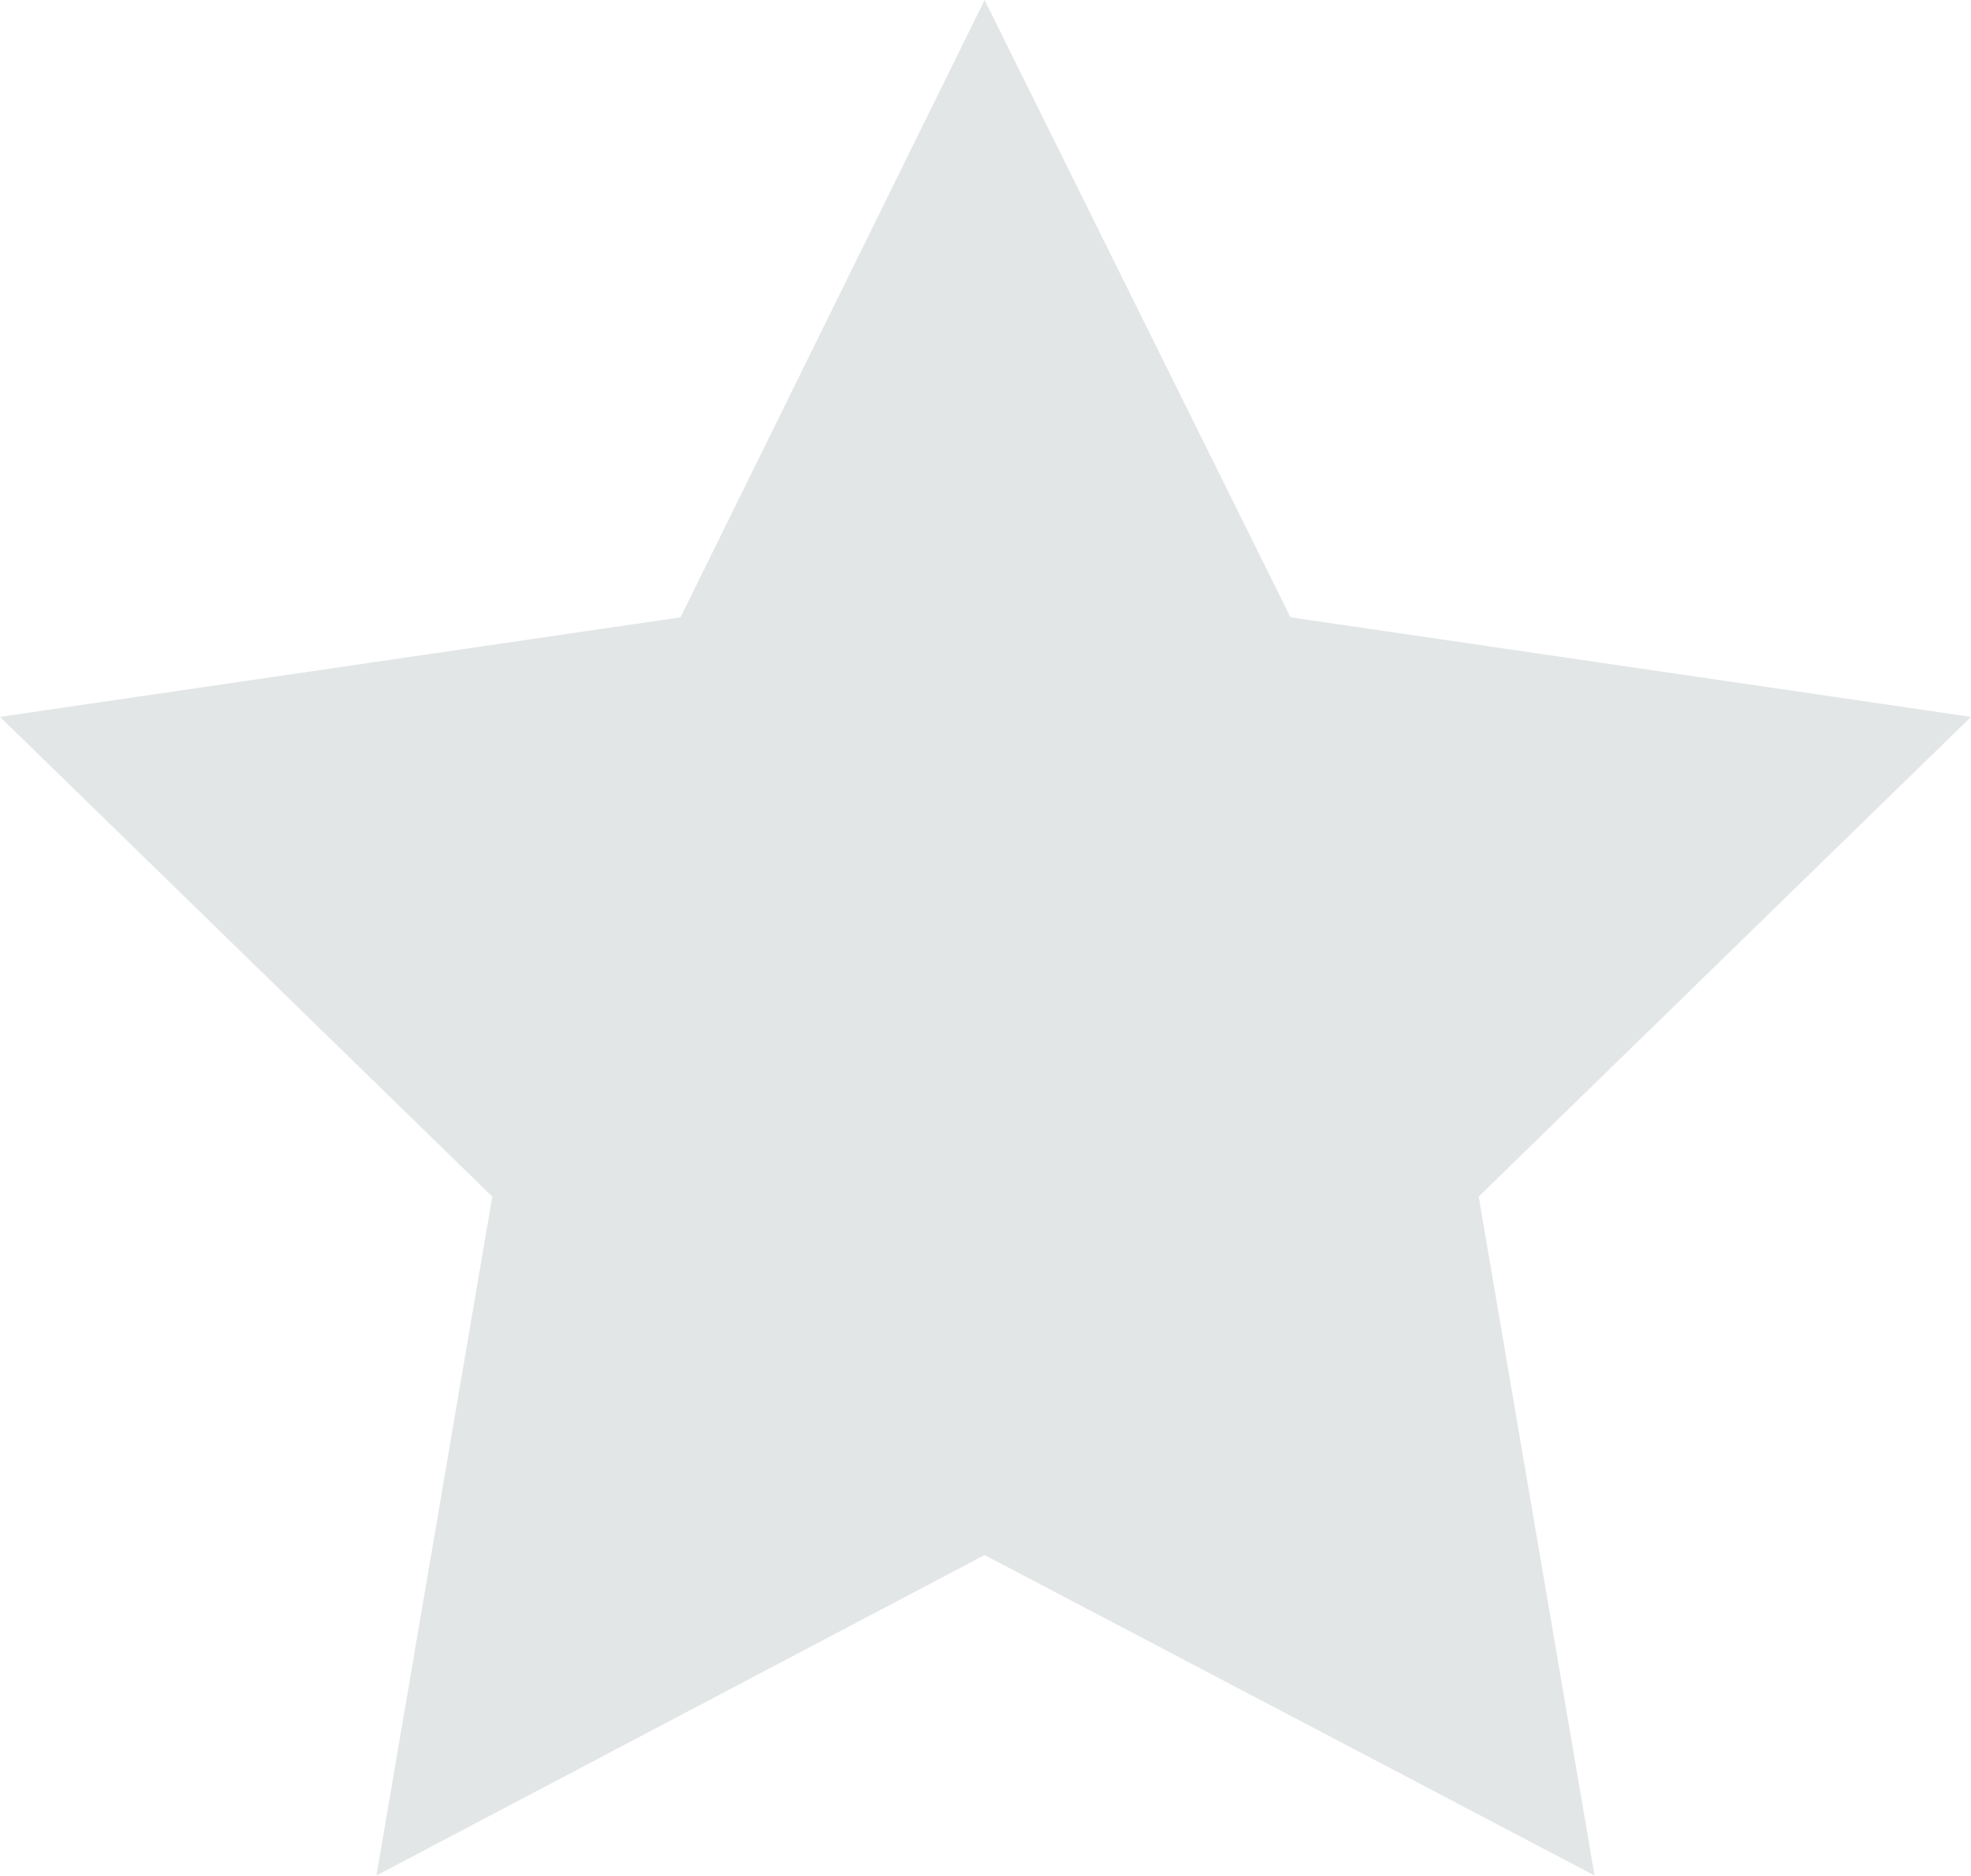
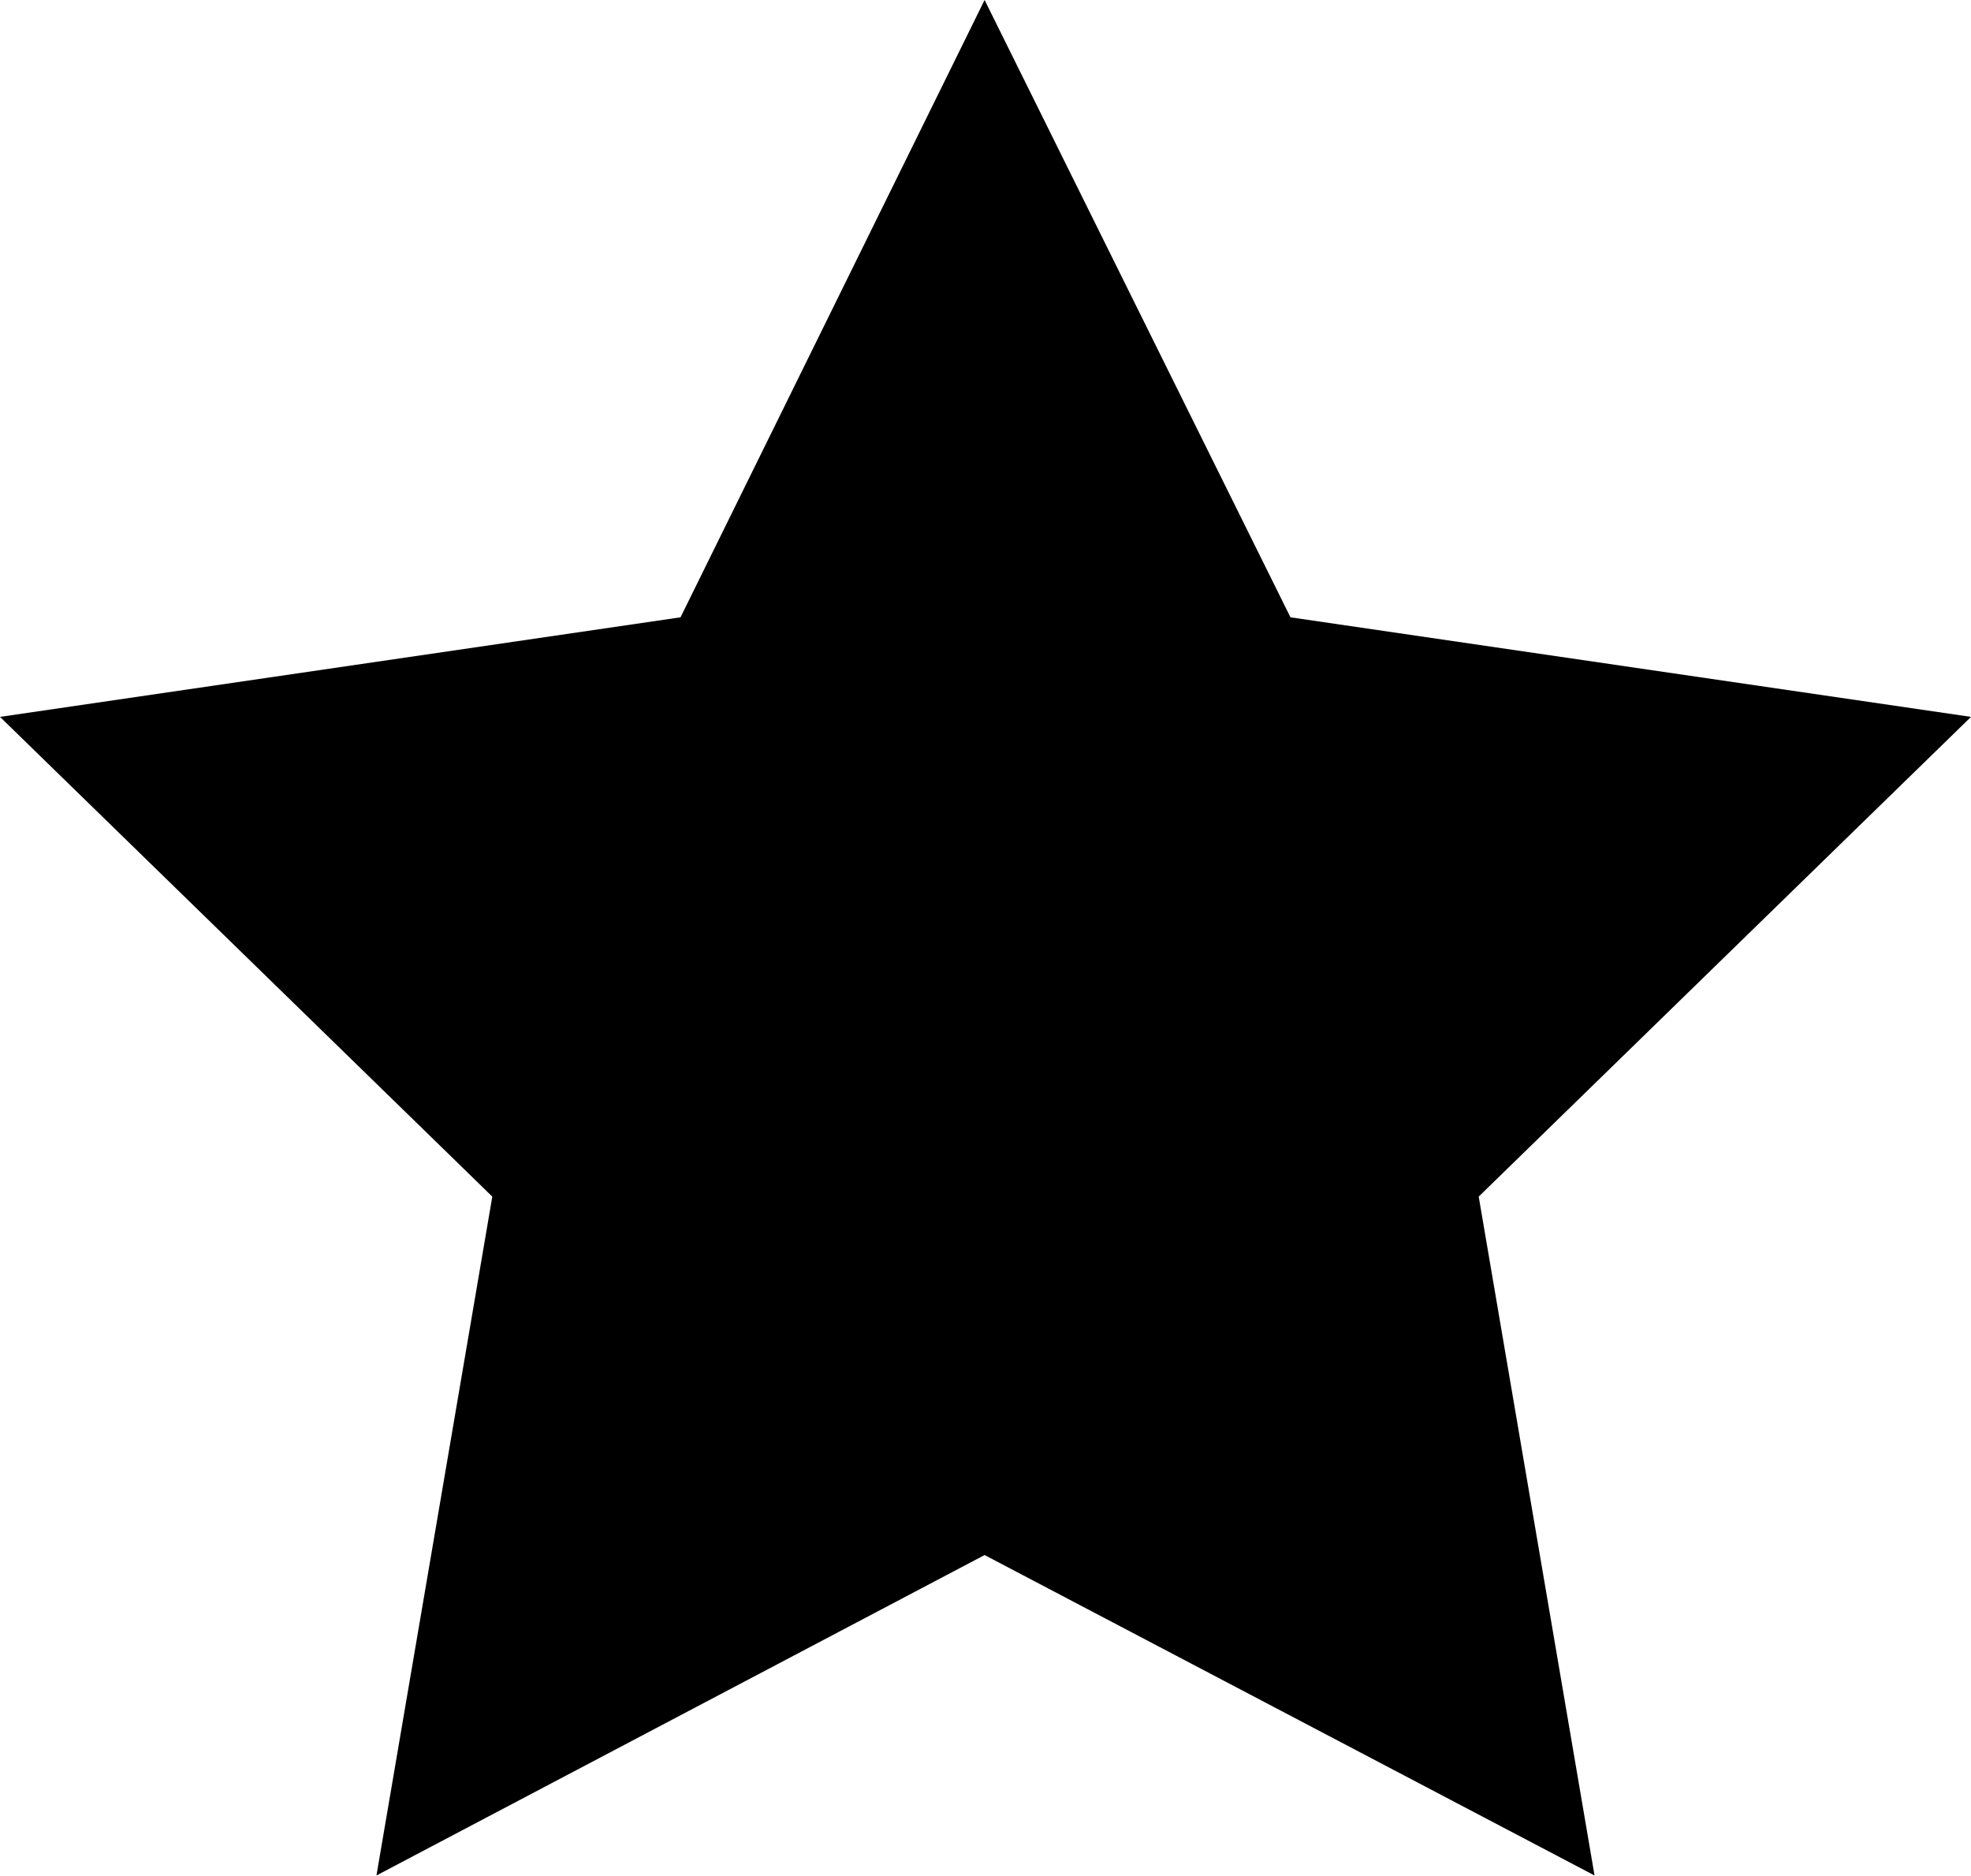
<svg xmlns="http://www.w3.org/2000/svg" width="108.9" height="103.6" viewBox="0 0 108.9 103.6">
  <defs>
    <style>.cls-1{fill:#e3e6e6;}</style>
  </defs>
  <g id="Layer_2" data-name="Layer 2">
    <g id="Layer_1-2" data-name="Layer 1">
-       <polygon class="cls-1" points="108.9 39.6 71.3 34.1 54.4 0 37.6 34.1 0 39.6 27.2 66.1 20.8 103.6 54.4 85.9 88.1 103.6 81.7 66.1 108.9 39.6" />
+       <polygon className="cls-1" points="108.9 39.6 71.3 34.1 54.4 0 37.6 34.1 0 39.6 27.2 66.1 20.8 103.6 54.4 85.9 88.1 103.6 81.7 66.1 108.9 39.6" />
    </g>
  </g>
</svg>
